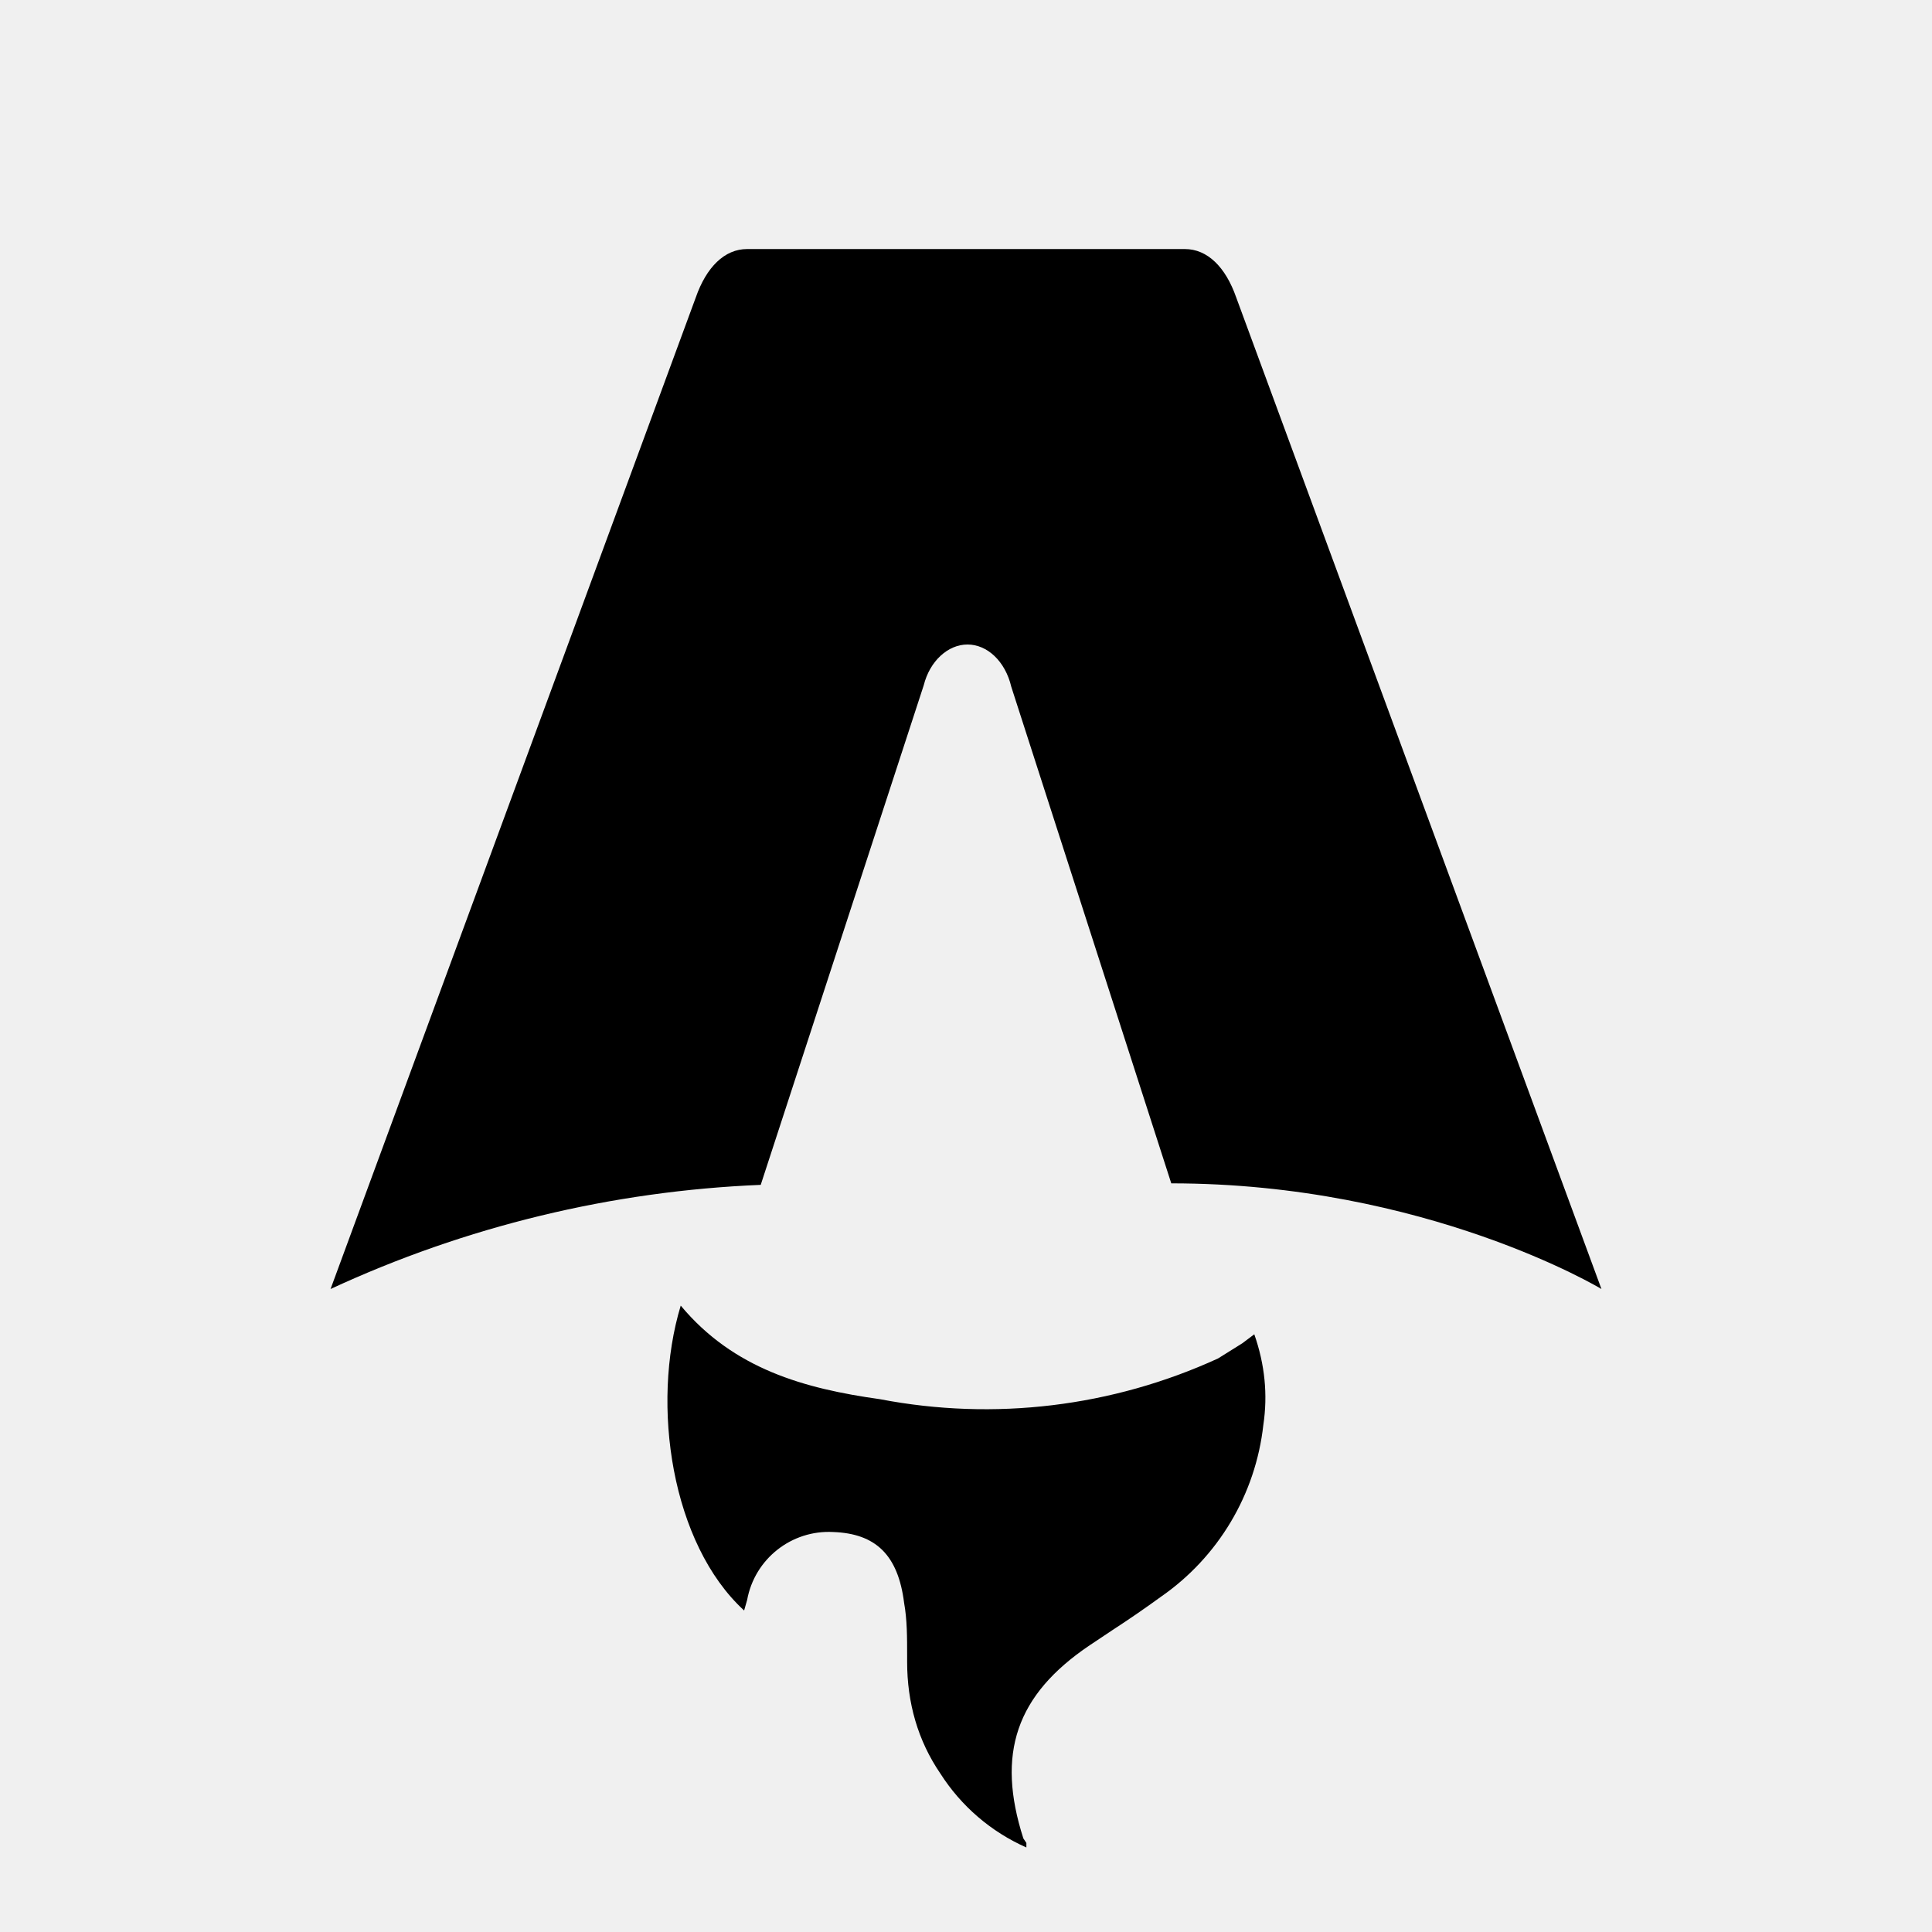
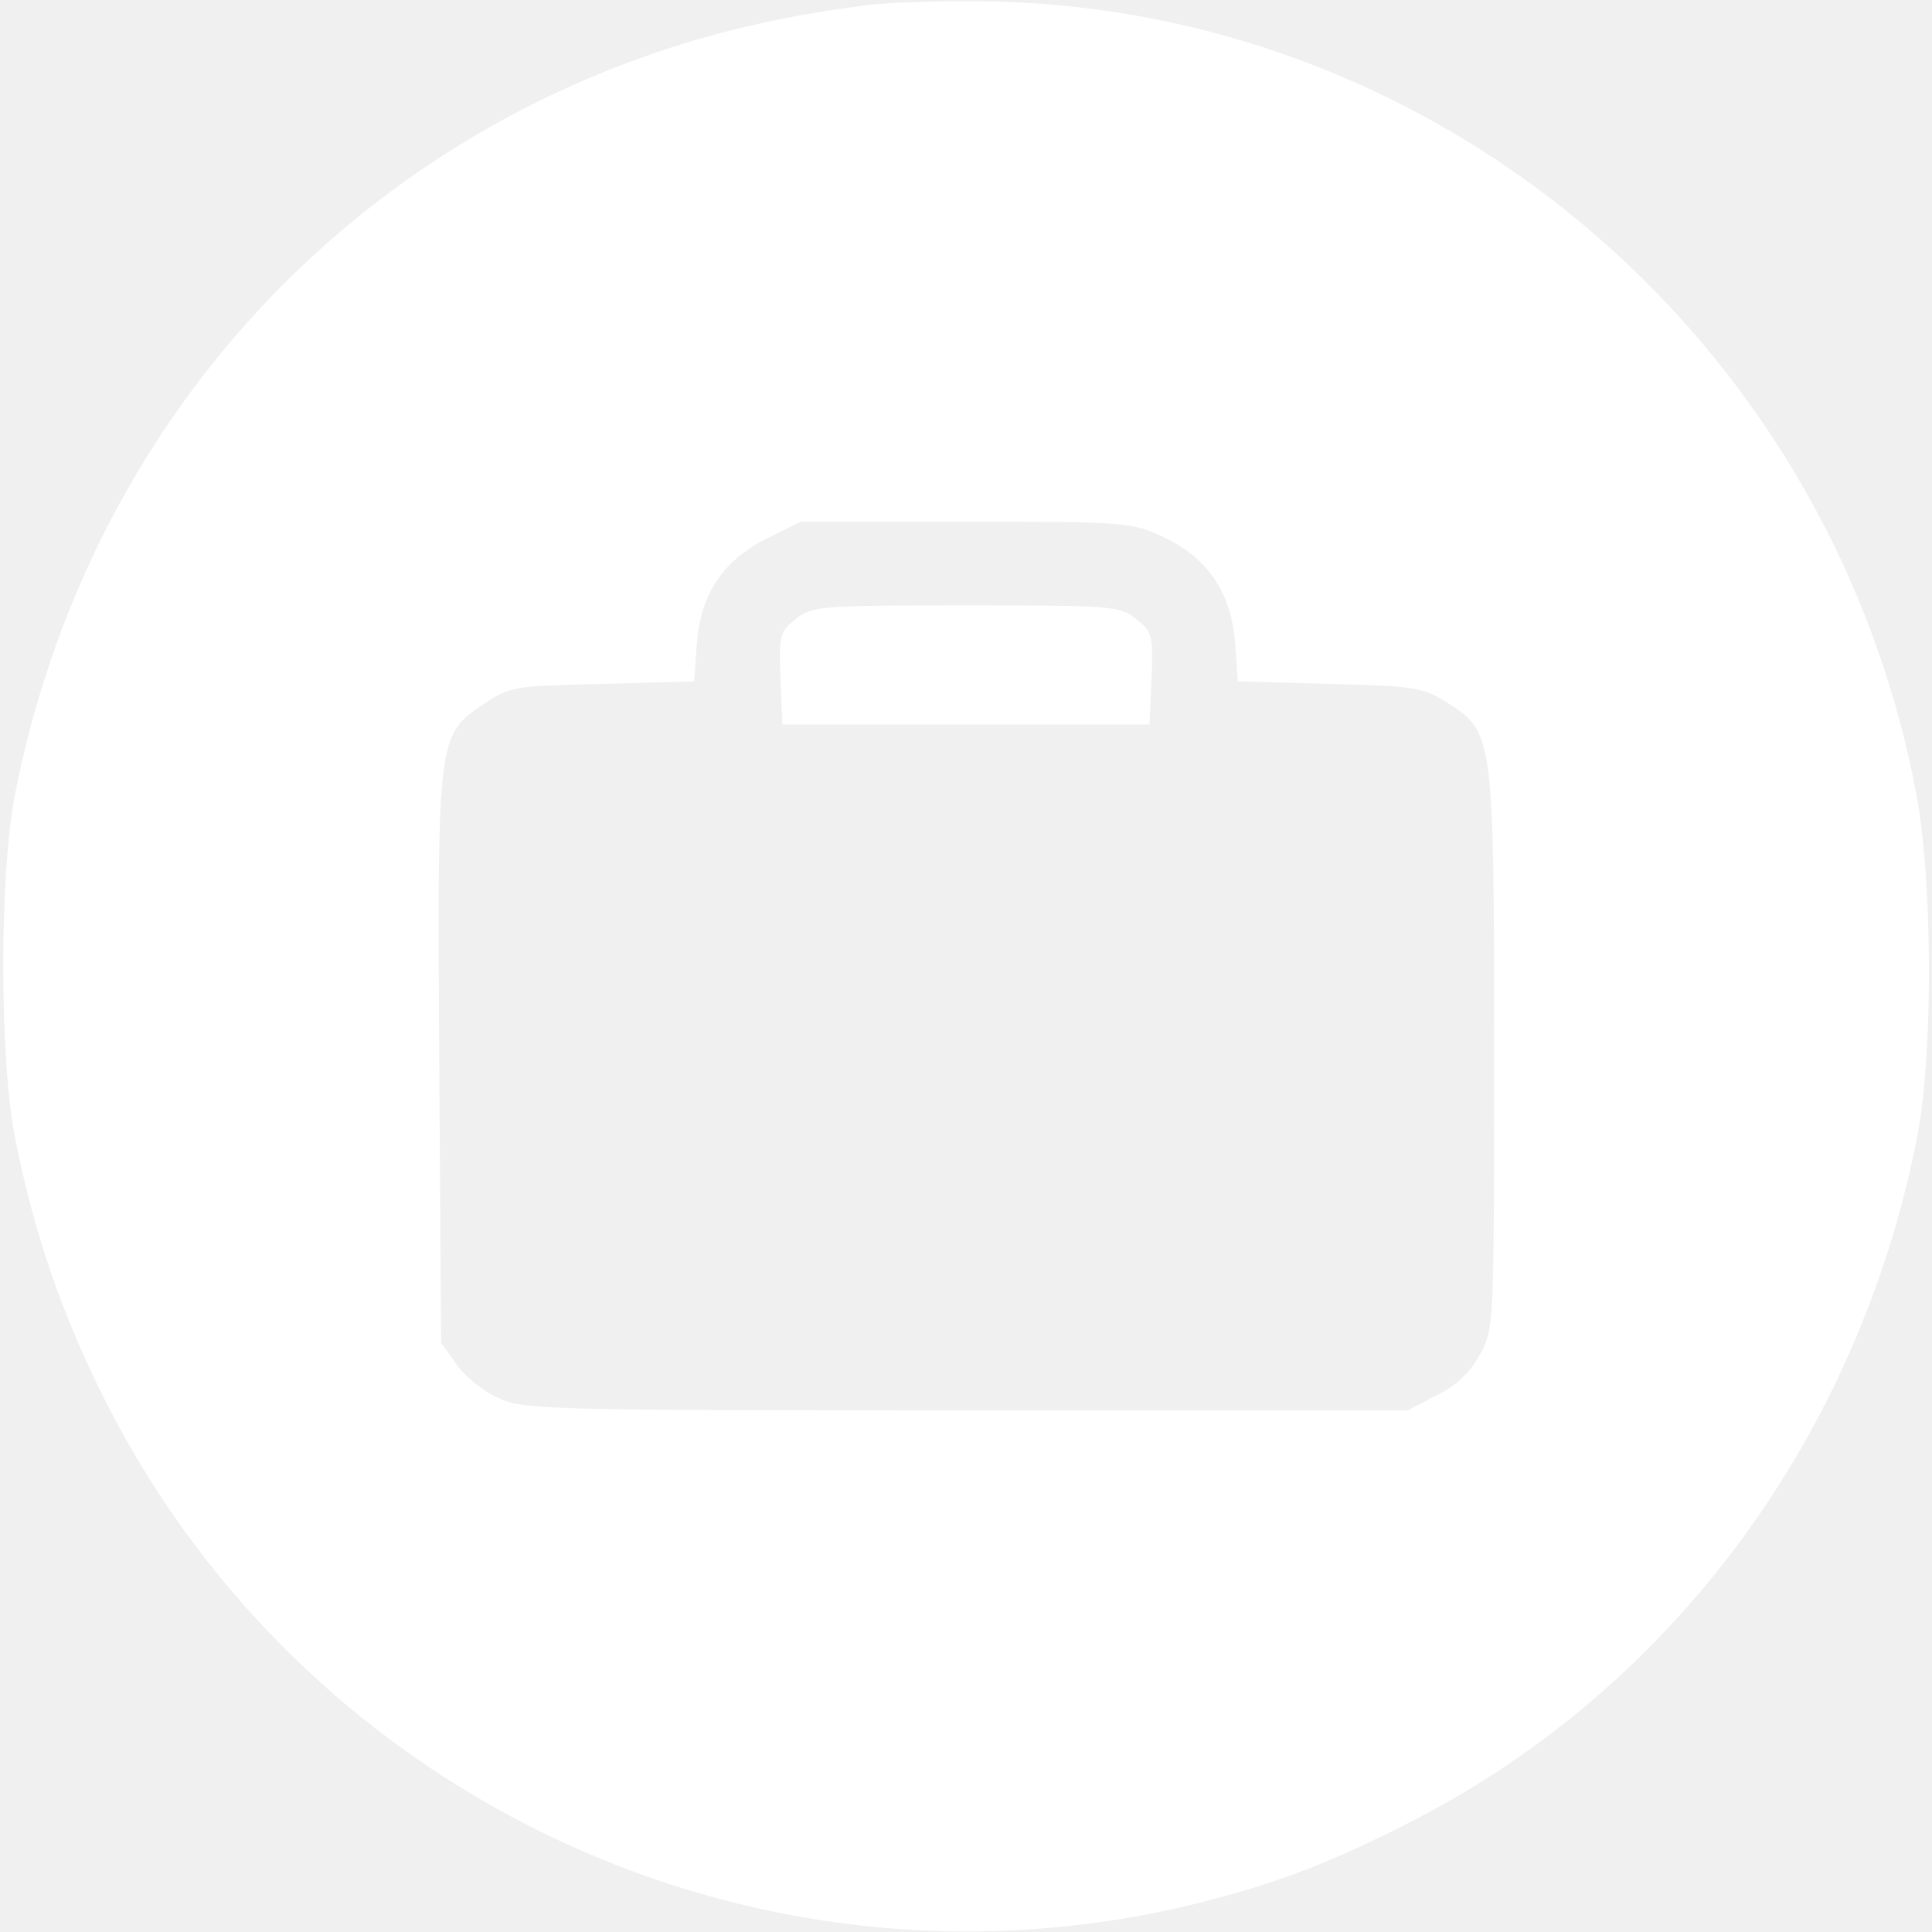
- <svg xmlns="http://www.w3.org/2000/svg" fill="none" viewBox="0 0 128 128">
-   <path d="M50.4 78.5a75.1 75.1 0 0 0-28.5 6.9l24.2-65.7c.7-2 1.9-3.2 3.4-3.2h29c1.5 0 2.7 1.2 3.4 3.2l24.2 65.7s-11.6-7-28.5-7L67 45.5c-.4-1.7-1.6-2.8-2.9-2.8-1.3 0-2.5 1.1-2.9 2.7L50.4 78.5Zm-1.1 28.2Zm-4.2-20.2c-2 6.6-.6 15.8 4.2 20.2a17.5 17.5 0 0 1 .2-.7 5.5 5.5 0 0 1 5.7-4.5c2.8.1 4.3 1.5 4.7 4.7.2 1.1.2 2.3.2 3.5v.4c0 2.7.7 5.2 2.2 7.4a13 13 0 0 0 5.7 4.9v-.3l-.2-.3c-1.8-5.6-.5-9.5 4.4-12.8l1.5-1a73 73 0 0 0 3.2-2.2 16 16 0 0 0 6.8-11.4c.3-2 .1-4-.6-6l-.8.6-1.6 1a37 37 0 0 1-22.4 2.7c-5-.7-9.7-2-13.2-6.2Z" />
-   <style>
-         path { fill: #000; }
-         @media (prefers-color-scheme: dark) {
-             path { fill: #FFF; }
-         }
-     </style>
+ <svg xmlns="http://www.w3.org/2000/svg" version="1.0" width="300pt" height="300pt" viewBox="0 0 300 300" preserveAspectRatio="xMidYMid meet">
+   <g transform="translate(0,300) scale(0.1,-0.1)" fill="#ffffff" stroke="none">
+     <path d="M1355 2993 c-201 -24 -375 -76 -544 -163 -411 -213 -697 -599 -788 -1065 -24 -125 -24 -405 0 -530 29 -148 74 -279 142 -413 316 -622 1021 -945 1696 -777 127 32 209 64 339 131 401 208 687 598 777 1059 25 128 24 396 -1 530 -135 721 -763 1242 -1486 1233 -58 0 -118 -3 -135 -5z m452 -827 c69 -33 105 -86 111 -166 l4 -58 142 -4 c128 -3 144 -5 180 -27 75 -47 76 -48 76 -541 0 -432 0 -435 -23 -475 -14 -26 -37 -48 -67 -62 l-44 -23 -686 0 c-646 0 -687 1 -726 19 -23 10 -52 34 -65 52 l-24 34 -3 440 c-3 502 -3 504 71 553 38 26 48 27 183 30 l142 4 4 58 c6 78 40 129 109 164 l53 26 255 0 c250 0 257 -1 308 -24z" />
+     <path d="M1236 2039 c-25 -20 -27 -25 -24 -93 l3 -71 285 0 285 0 3 71 c3 68 1 73 -24 93 -25 20 -38 21 -264 21 -226 0 -239 -1 -264 -21z" />
+   </g>
</svg>
